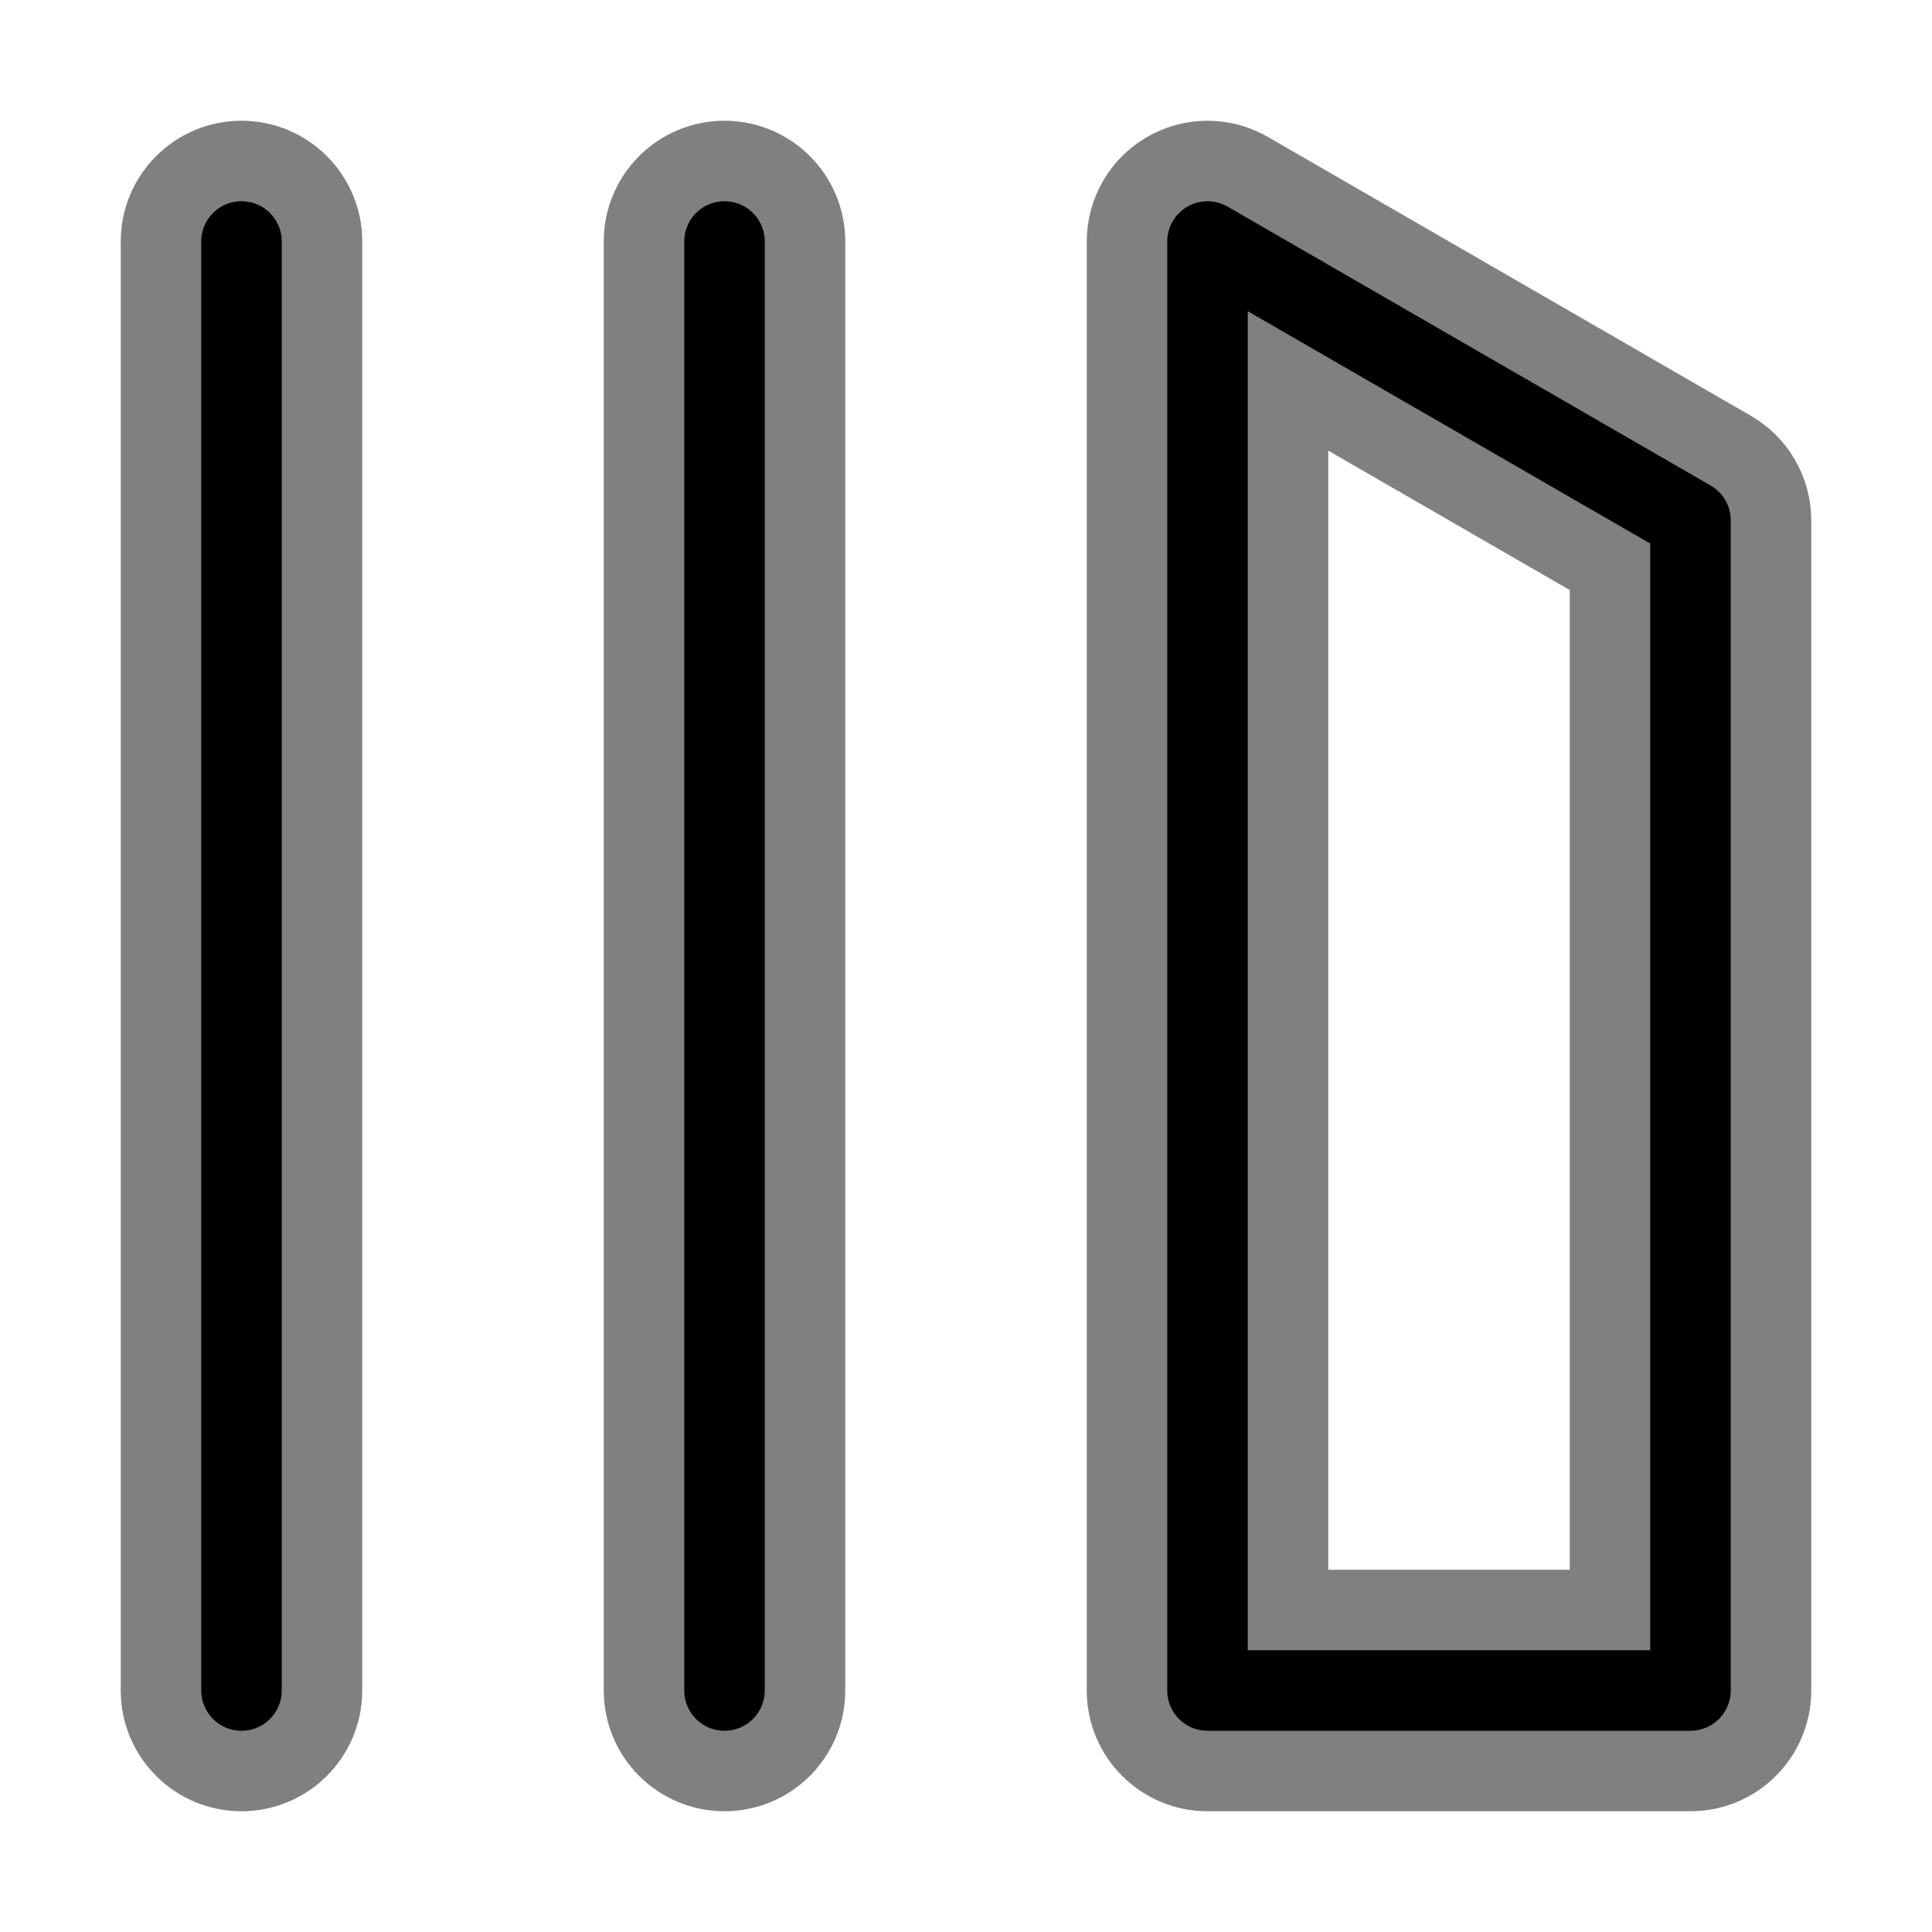
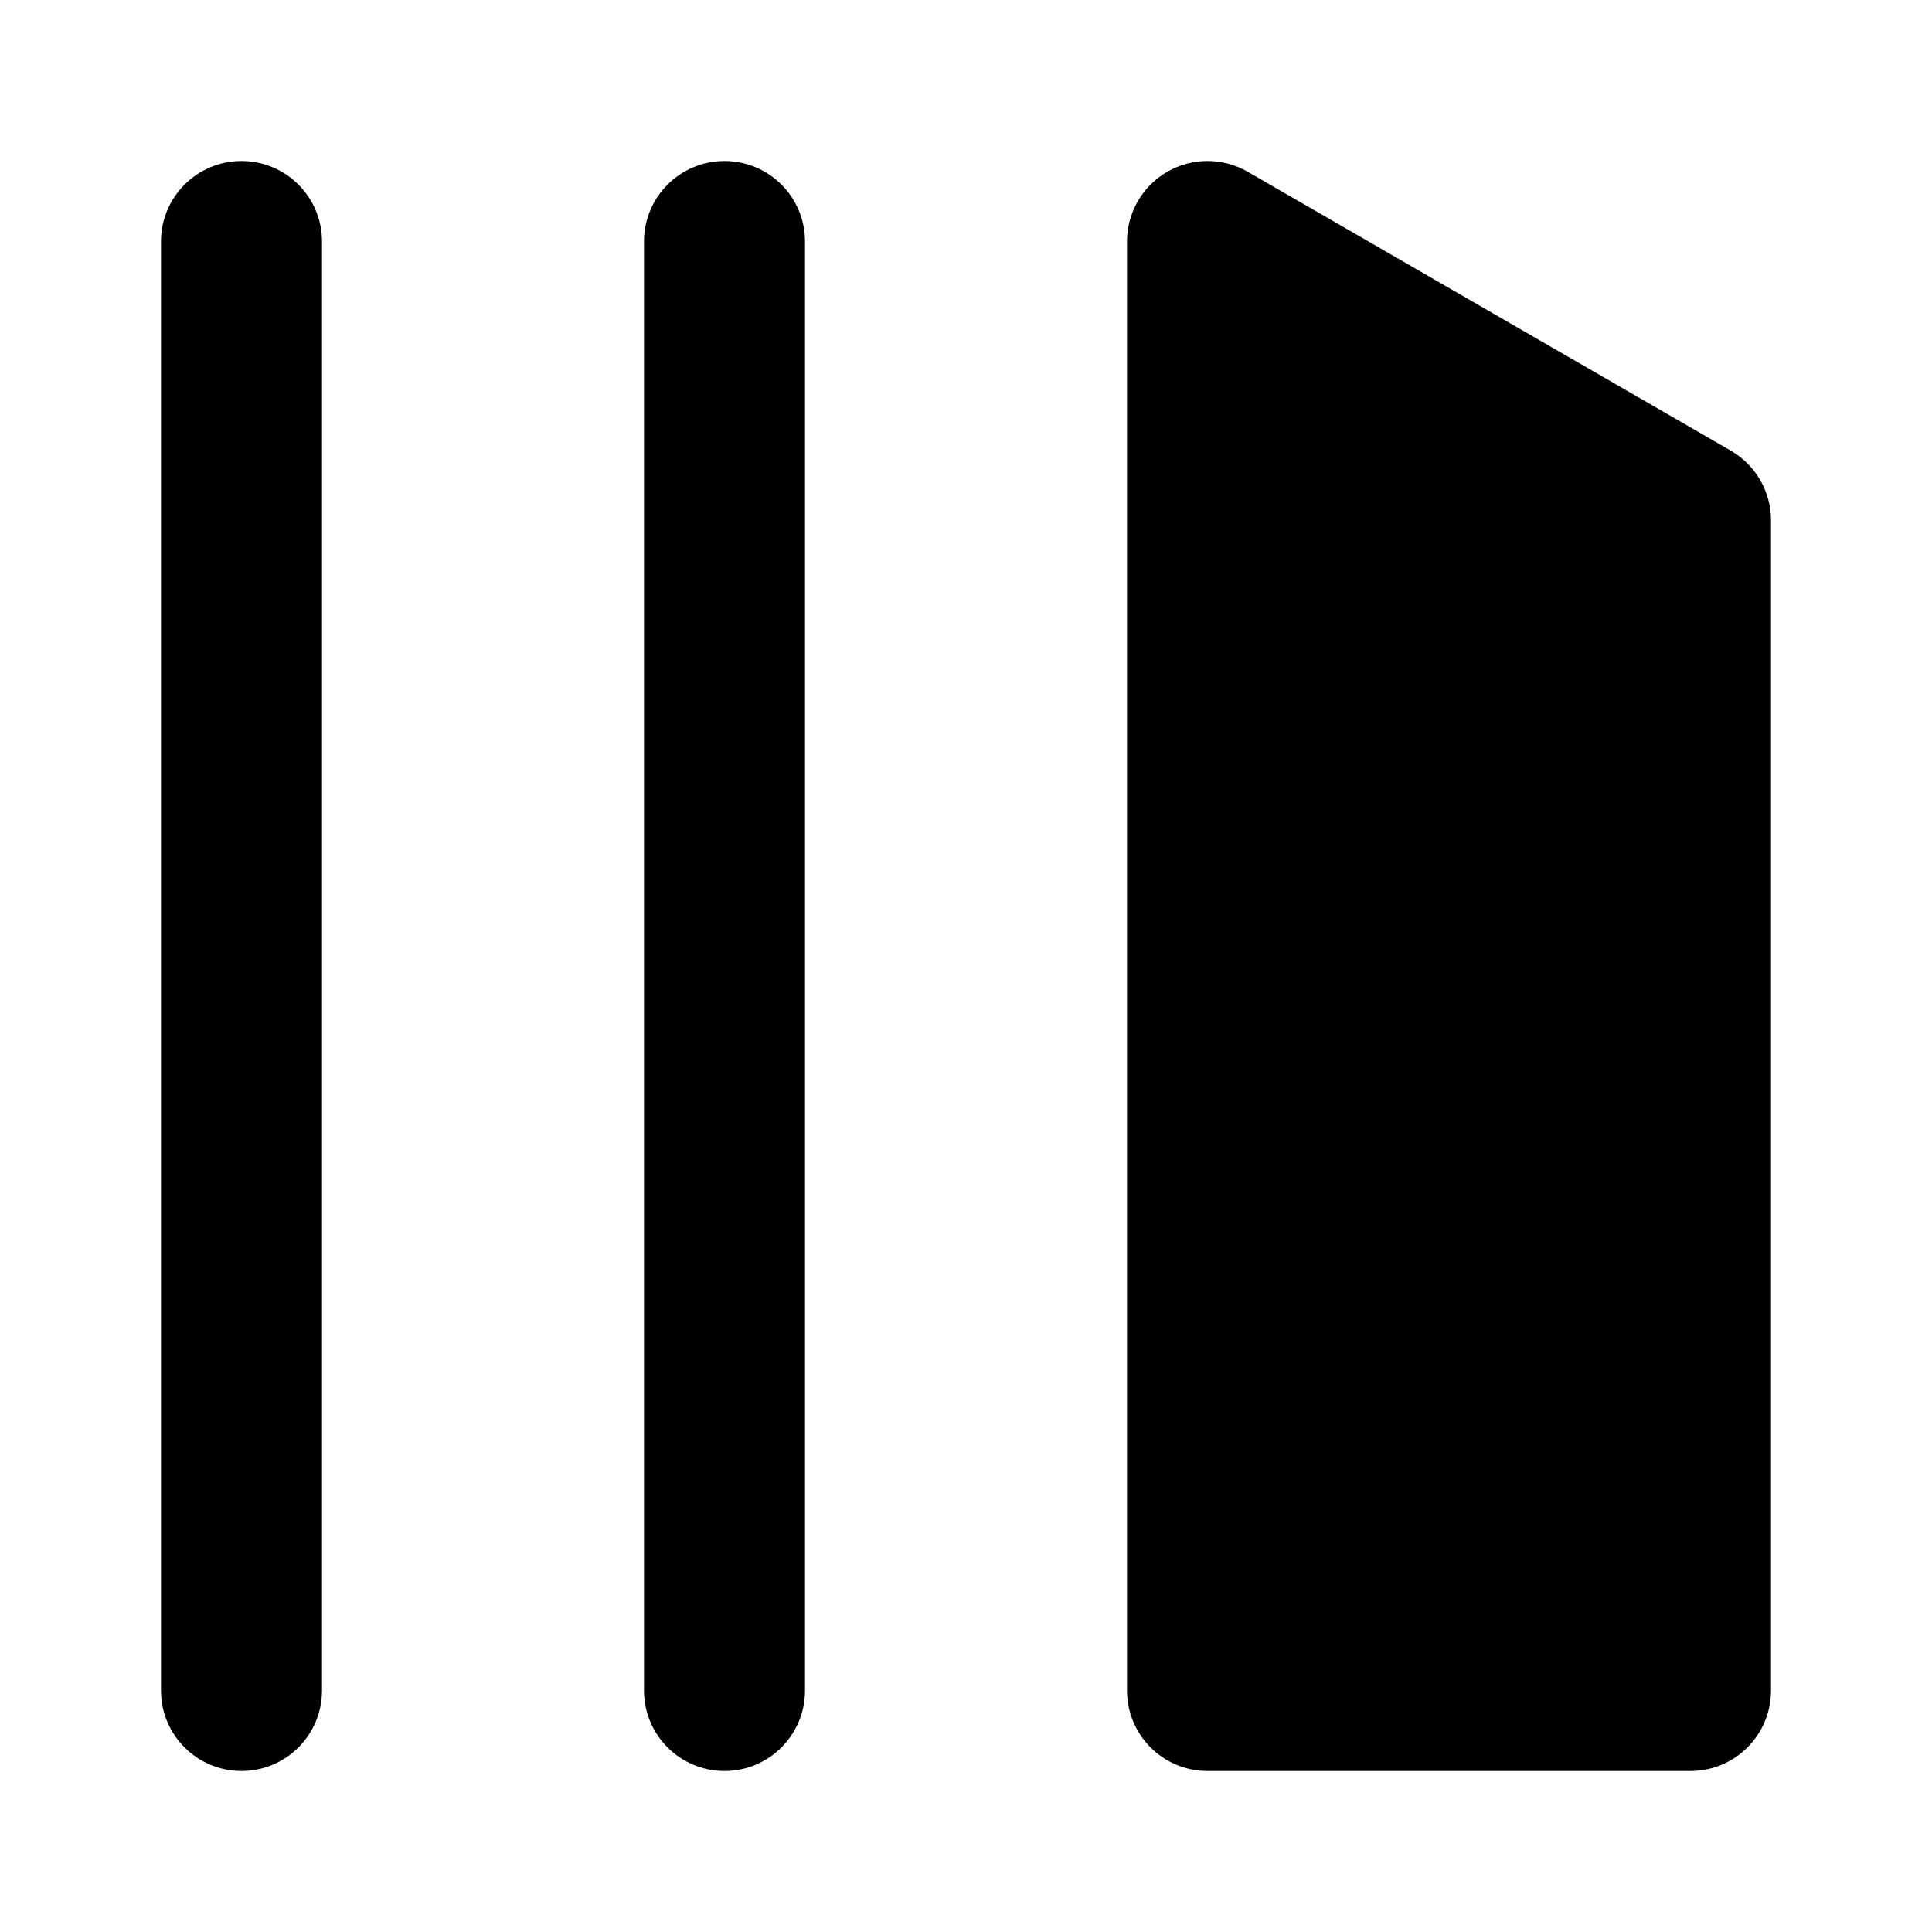
- <svg xmlns="http://www.w3.org/2000/svg" data-encore-id="icon" stroke="gray" role="img" height="25" aria-hidden="true" viewBox="0 0 24 24" class="Svg-sc-ytk21e-0 bneLcE">
-   <path d="M14.5 2.134a1 1 0 0 1 1 0l6 3.464a1 1 0 0 1 .5.866V21a1 1 0 0 1-1 1h-6a1 1 0 0 1-1-1V3a1 1 0 0 1 .5-.866zM16 4.732V20h4V7.041l-4-2.309zM3 22a1 1 0 0 1-1-1V3a1 1 0 0 1 2 0v18a1 1 0 0 1-1 1zm6 0a1 1 0 0 1-1-1V3a1 1 0 0 1 2 0v18a1 1 0 0 1-1 1z" />
+ <svg xmlns="http://www.w3.org/2000/svg" data-encore-id="icon" role="img" height="32" aria-hidden="true" viewBox="0 0 24 24" class="Svg-sc-ytk21e-0 bneLcE">
+   <path d="M3 22a1 1 0 0 1-1-1V3a1 1 0 0 1 2 0v18a1 1 0 0 1-1 1zM15.5 2.134A1 1 0 0 0 14 3v18a1 1 0 0 0 1 1h6a1 1 0 0 0 1-1V6.464a1 1 0 0 0-.5-.866l-6-3.464zM9 2a1 1 0 0 0-1 1v18a1 1 0 1 0 2 0V3a1 1 0 0 0-1-1z" />
</svg>
